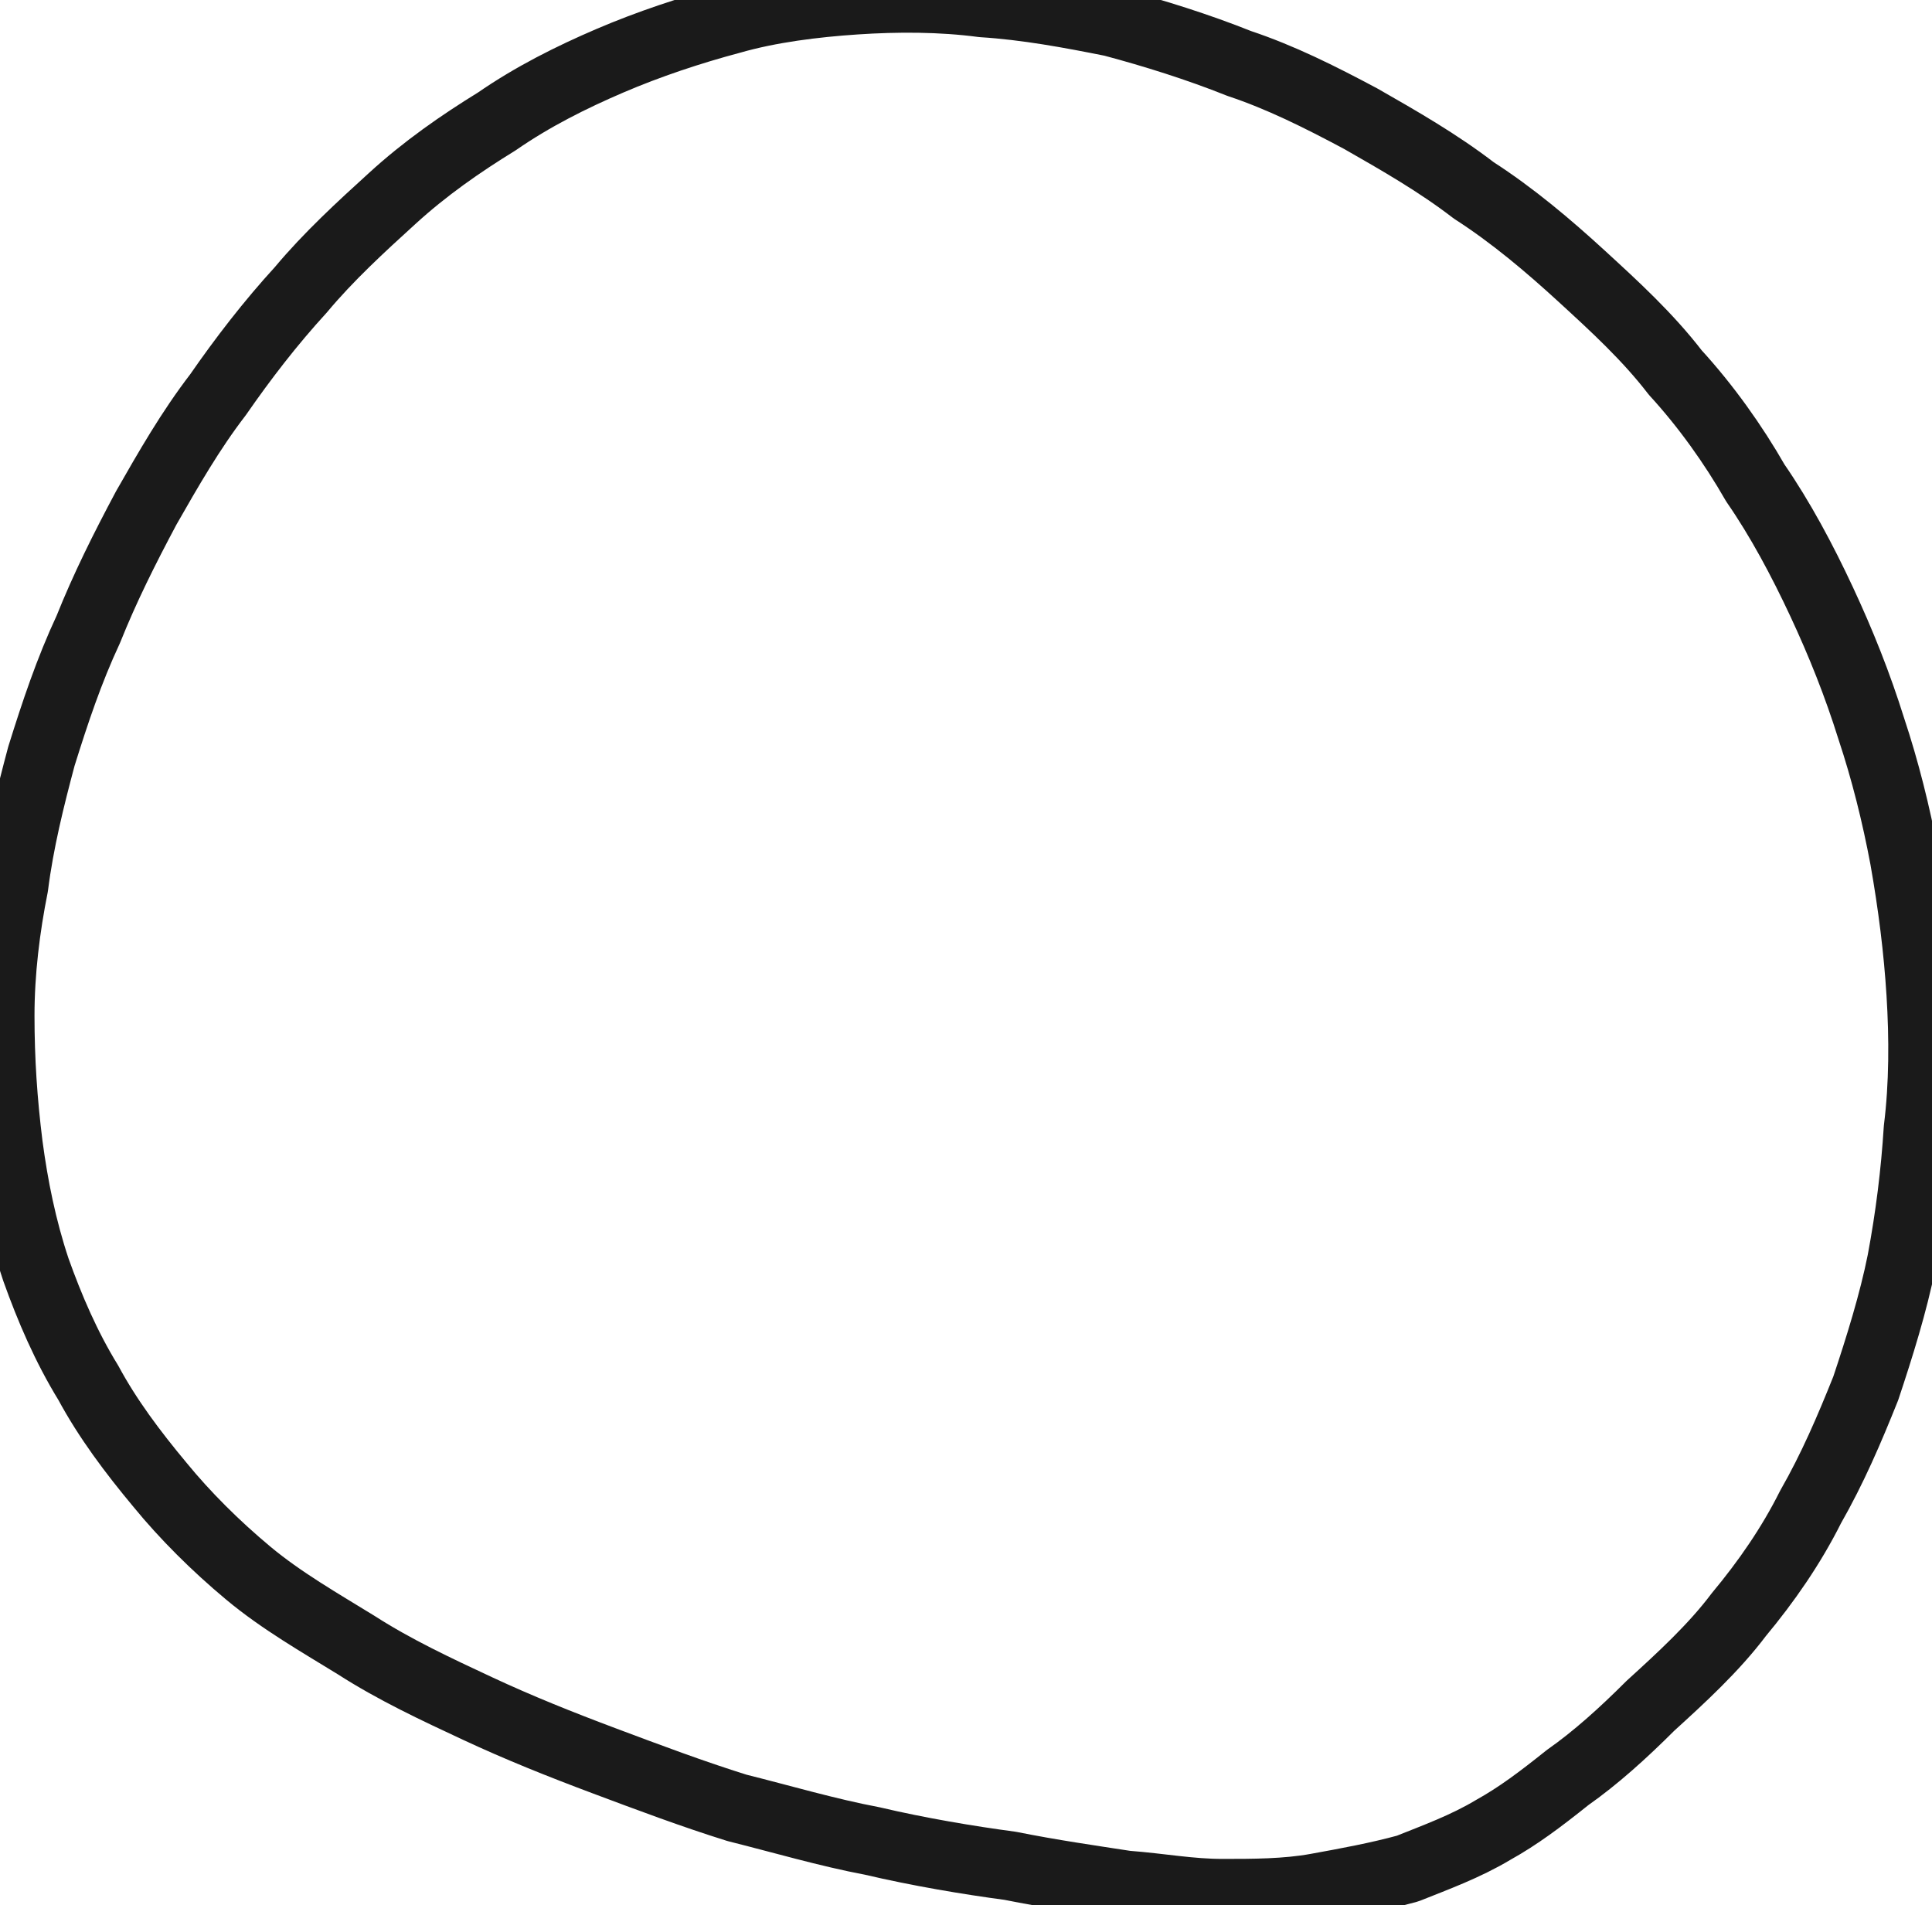
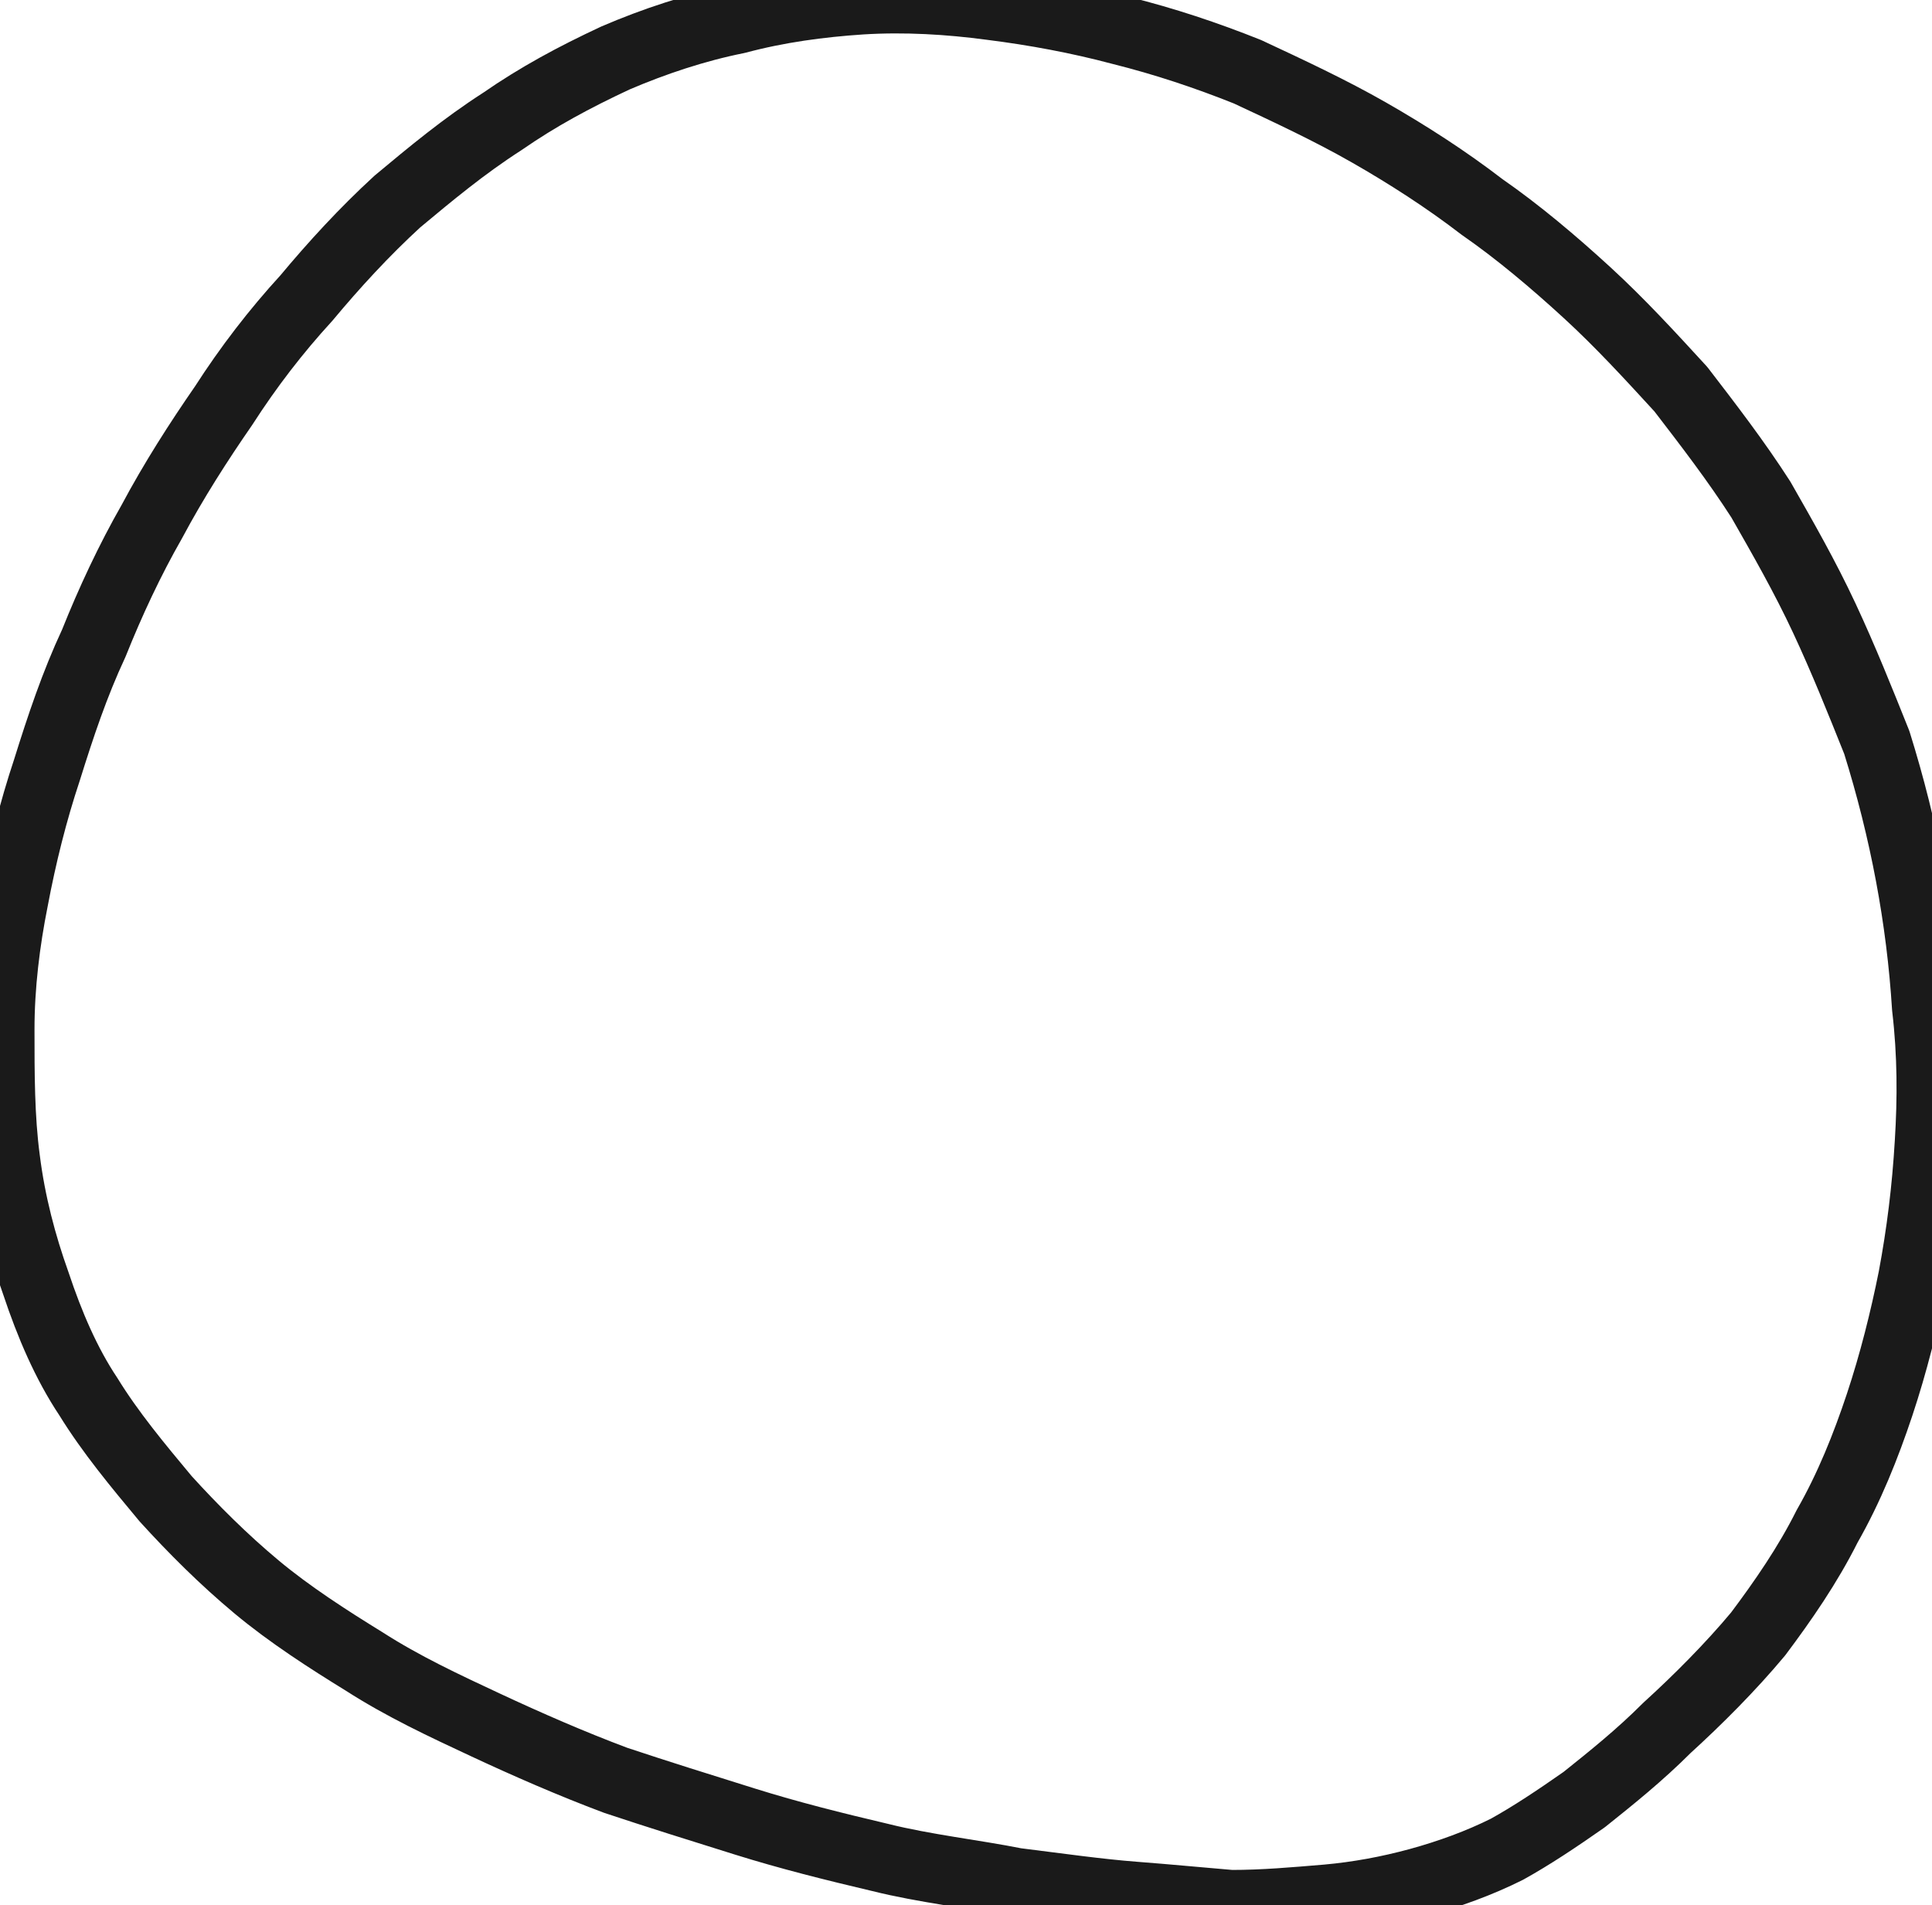
<svg xmlns="http://www.w3.org/2000/svg" viewBox="0 0 70 69">
-   <path d="M47.7 68.4 C46.6 68.6 45.4 68.6 44.3 68.6 C43.1 68.6 42.1 68.4 40.8 68.3 C39.5 68.1 38.1 67.9 36.6 67.6 C35.1 67.4 33.3 67.1 31.6 66.7 C30.0 66.4 28.3 65.9 26.7 65.5 C25.1 65.0 23.5 64.4 21.9 63.8 C20.3 63.2 18.8 62.6 17.3 61.9 C15.8 61.2 14.3 60.5 12.9 59.6 C11.6 58.8 10.2 58.0 9.0 57.0 C7.8 56.0 6.7 54.9 5.8 53.8 C4.8 52.6 3.9 51.4 3.2 50.1 C2.4 48.8 1.8 47.4 1.3 46.0 C0.8 44.5 0.5 43.0 0.3 41.5 C0.1 39.9 -0.0 38.4 0.0 36.8 C0.0 35.2 0.2 33.6 0.5 32.1 C0.7 30.5 1.1 28.9 1.5 27.4 C2.0 25.8 2.5 24.3 3.2 22.8 C3.8 21.3 4.5 19.9 5.3 18.4 C6.1 17.0 6.9 15.6 7.9 14.3 C8.8 13.0 9.8 11.7 10.9 10.5 C11.9 9.3 13.1 8.2 14.2 7.2 C15.4 6.1 16.7 5.2 18.0 4.4 C19.3 3.5 20.7 2.8 22.1 2.2 C23.5 1.6 25.0 1.1 26.5 0.7 C27.9 0.3 29.5 0.1 31.0 0.0 C32.5 -0.1 34.1 -0.1 35.6 0.1 C37.2 0.2 38.8 0.5 40.3 0.8 C41.8 1.2 43.4 1.7 44.9 2.3 C46.4 2.8 47.8 3.5 49.3 4.3 C50.7 5.1 52.1 5.9 53.4 6.9 C54.8 7.8 56.1 8.9 57.3 10.0 C58.5 11.1 59.7 12.2 60.7 13.5 C61.8 14.7 62.8 16.1 63.6 17.5 C64.5 18.8 65.3 20.3 66.0 21.8 C66.7 23.3 67.3 24.8 67.8 26.4 C68.3 27.9 68.7 29.5 69.0 31.1 C69.3 32.8 69.5 34.4 69.6 36.0 C69.7 37.6 69.7 39.3 69.5 40.9 C69.4 42.5 69.2 44.1 68.9 45.7 C68.6 47.2 68.1 48.8 67.6 50.3 C67.0 51.8 66.4 53.2 65.6 54.6 C64.9 56.0 64.0 57.3 63.0 58.5 C62.1 59.7 60.9 60.8 59.8 61.8 C58.8 62.8 57.8 63.7 56.8 64.4 C55.8 65.2 55.0 65.8 54.1 66.3 C53.1 66.9 52.0 67.3 51.0 67.7 C49.9 68.0 48.8 68.2 47.7 68.4 Z" fill="none" stroke="#1a1a1a" stroke-width="2.5" vector-effect="non-scaling-stroke" stroke-linecap="round" stroke-linejoin="round" />
+   <path d="M48.1 68.8 C46.9 68.9 45.8 69.0 44.6 69.0 C43.4 68.9 42.4 68.8 41.1 68.7 C39.8 68.6 38.4 68.4 36.8 68.2 C35.3 67.9 33.5 67.7 31.9 67.3 C30.2 66.9 28.6 66.5 27.0 66.0 C25.4 65.5 23.8 65.0 22.3 64.5 C20.7 63.9 19.1 63.2 17.6 62.5 C16.1 61.8 14.6 61.1 13.2 60.2 C11.9 59.4 10.5 58.5 9.3 57.5 C8.1 56.5 7.0 55.4 6.0 54.3 C5.0 53.1 4.0 51.9 3.2 50.6 C2.4 49.4 1.8 48.0 1.3 46.5 C0.8 45.1 0.4 43.6 0.2 42.0 C0.0 40.5 -0.0 38.9 0.0 37.3 C0.0 35.7 0.2 34.1 0.5 32.6 C0.8 31.0 1.2 29.4 1.7 27.9 C2.2 26.3 2.7 24.8 3.4 23.3 C4.0 21.8 4.7 20.3 5.5 18.9 C6.3 17.4 7.2 16.0 8.1 14.7 C9.0 13.3 10.0 12.0 11.1 10.8 C12.1 9.6 13.2 8.4 14.4 7.3 C15.6 6.3 16.8 5.3 18.2 4.4 C19.5 3.5 20.8 2.8 22.3 2.1 C23.7 1.5 25.2 1.0 26.7 0.7 C28.2 0.3 29.7 0.1 31.2 0.0 C32.8 -0.1 34.4 -0.0 35.9 0.2 C37.5 0.4 39.1 0.7 40.6 1.1 C42.2 1.5 43.7 2.0 45.2 2.6 C46.7 3.3 48.2 4.0 49.6 4.8 C51.0 5.6 52.4 6.5 53.7 7.5 C55.0 8.4 56.3 9.5 57.5 10.6 C58.7 11.7 59.8 12.9 60.9 14.1 C61.9 15.4 62.9 16.7 63.8 18.1 C64.6 19.5 65.4 20.9 66.1 22.4 C66.8 23.9 67.4 25.4 68.0 26.9 C68.5 28.5 68.9 30.1 69.2 31.7 C69.5 33.3 69.7 34.9 69.8 36.5 C70.0 38.2 70.0 39.8 69.9 41.4 C69.8 43.1 69.6 44.7 69.3 46.3 C69.0 47.8 68.6 49.4 68.1 50.9 C67.6 52.4 67.0 53.9 66.2 55.3 C65.5 56.7 64.6 58.0 63.7 59.2 C62.7 60.4 61.5 61.6 60.4 62.6 C59.4 63.6 58.4 64.4 57.4 65.2 C56.4 65.9 55.5 66.5 54.6 67.0 C53.6 67.5 52.5 67.9 51.4 68.2 C50.3 68.5 49.2 68.7 48.1 68.8 Z" fill="none" stroke="#1a1a1a" stroke-width="2.5" vector-effect="non-scaling-stroke" stroke-linecap="round" stroke-linejoin="round" />
</svg>
